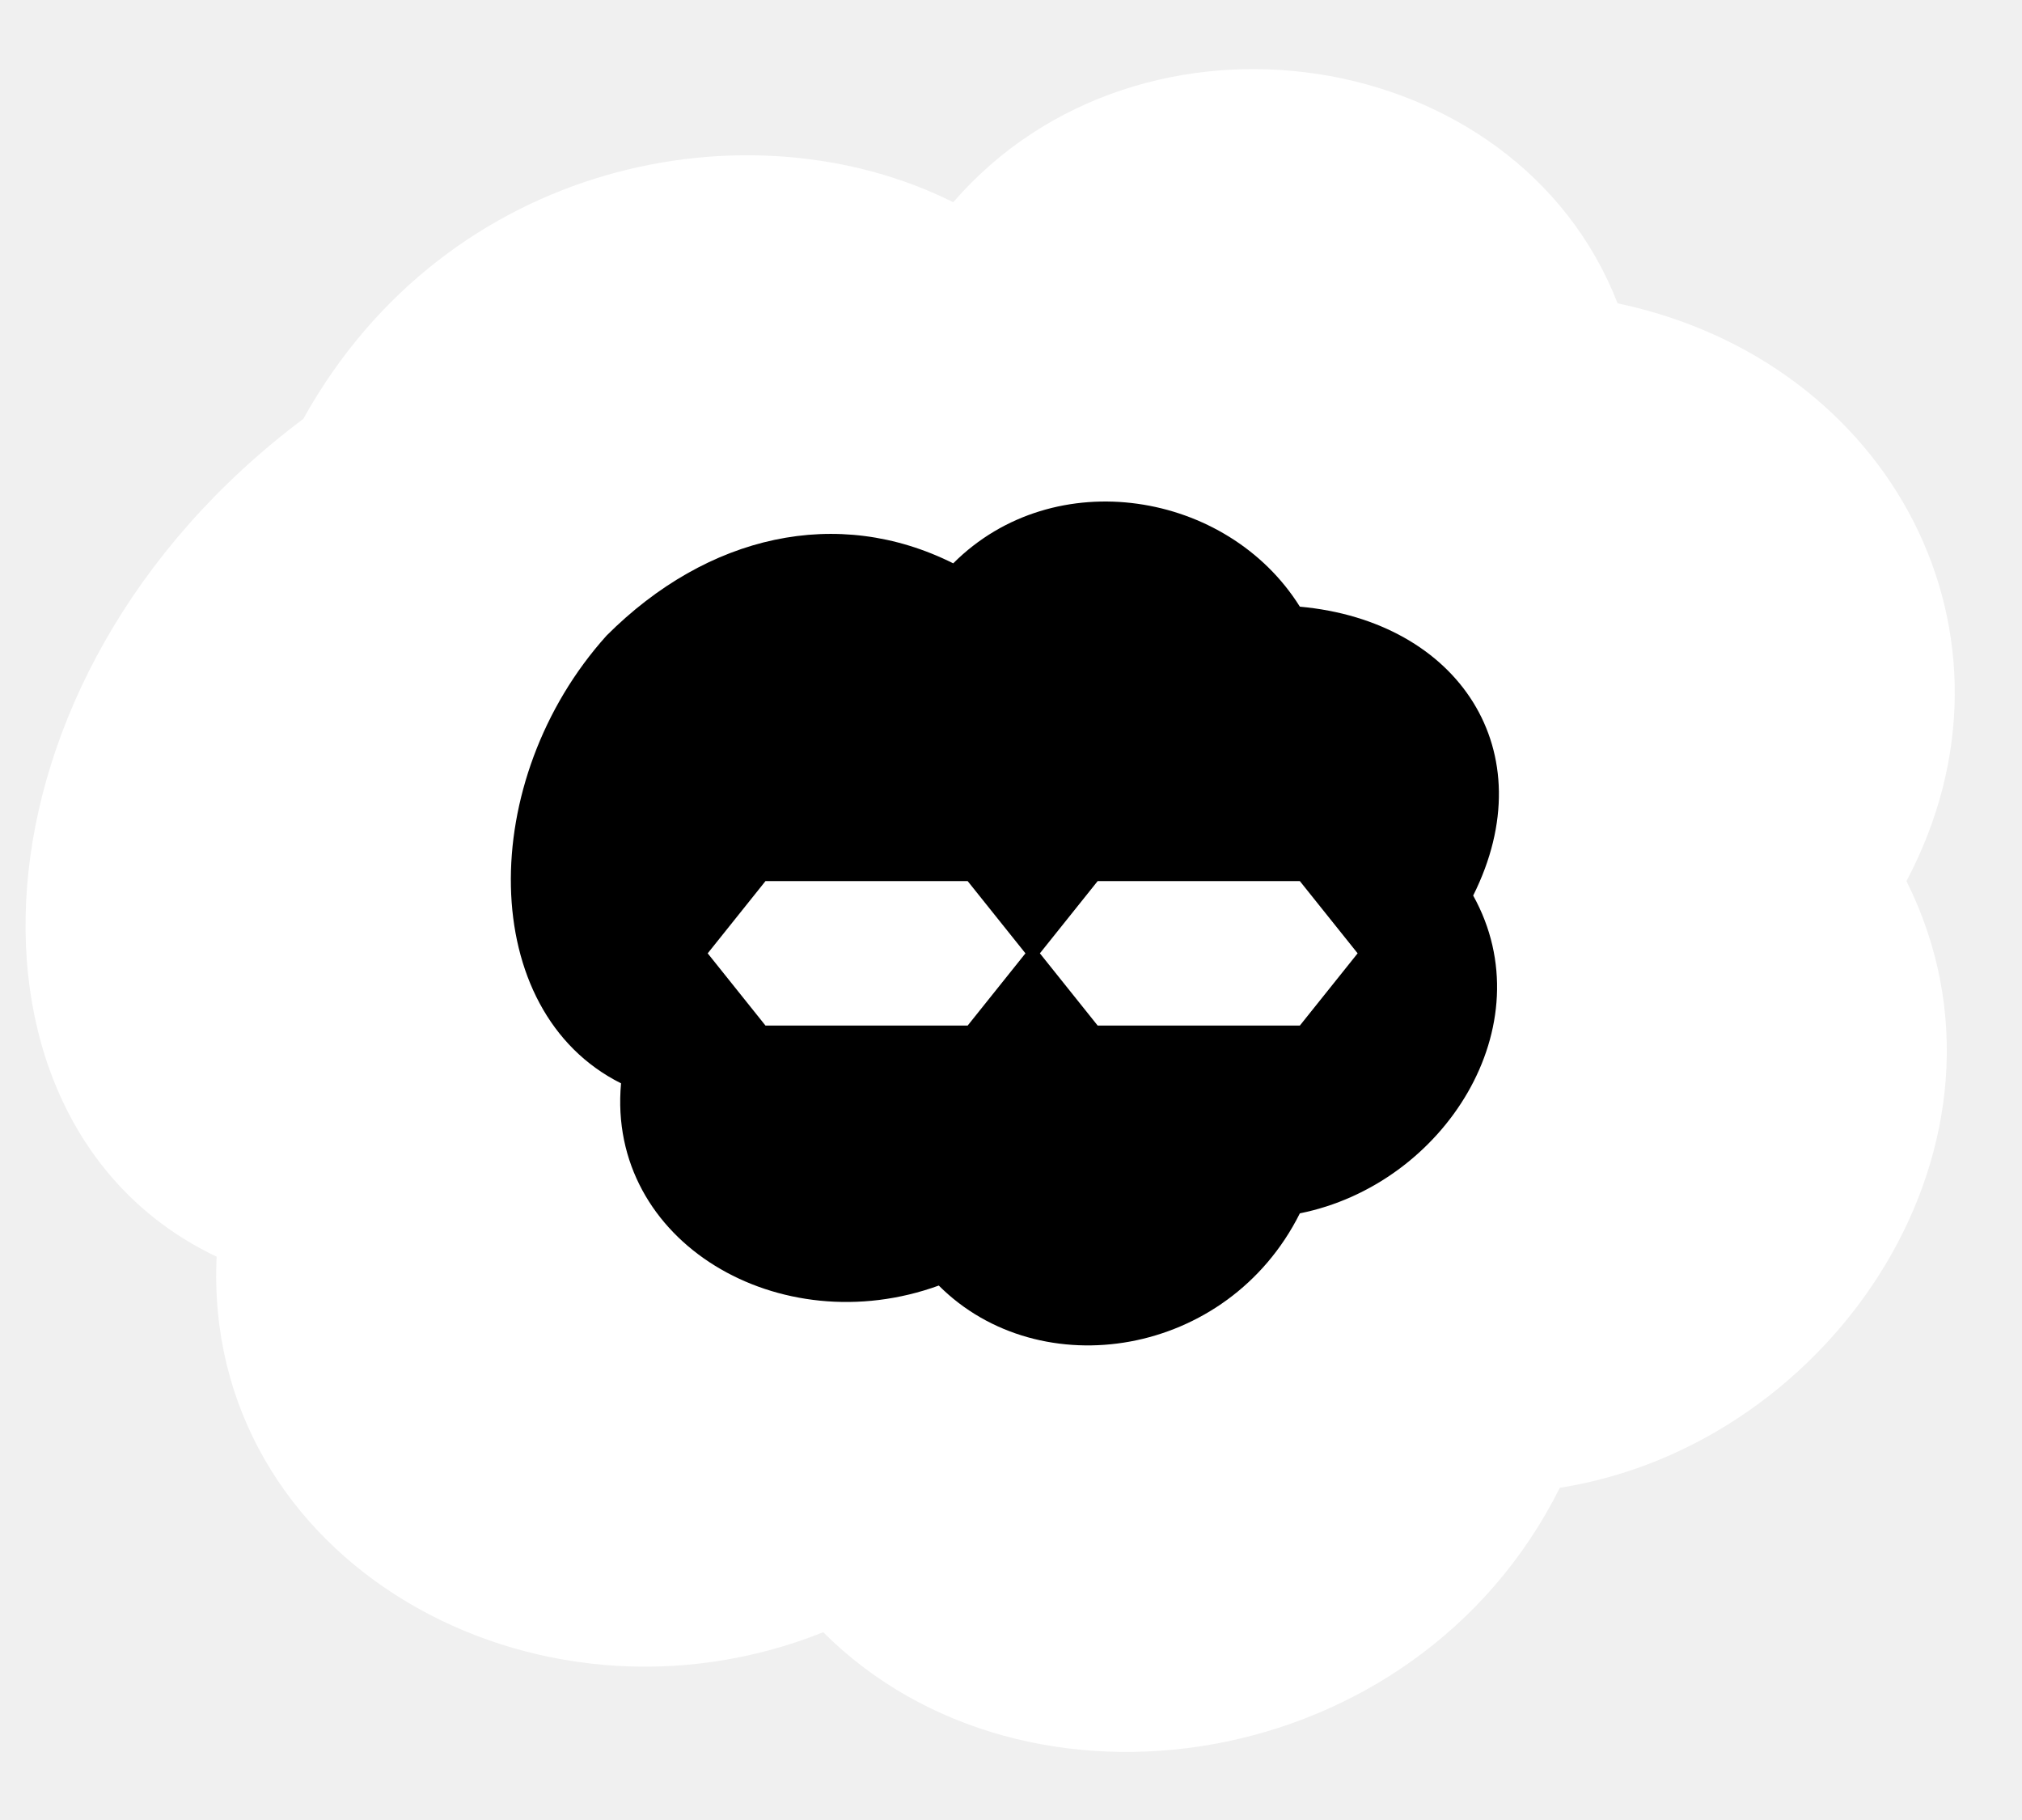
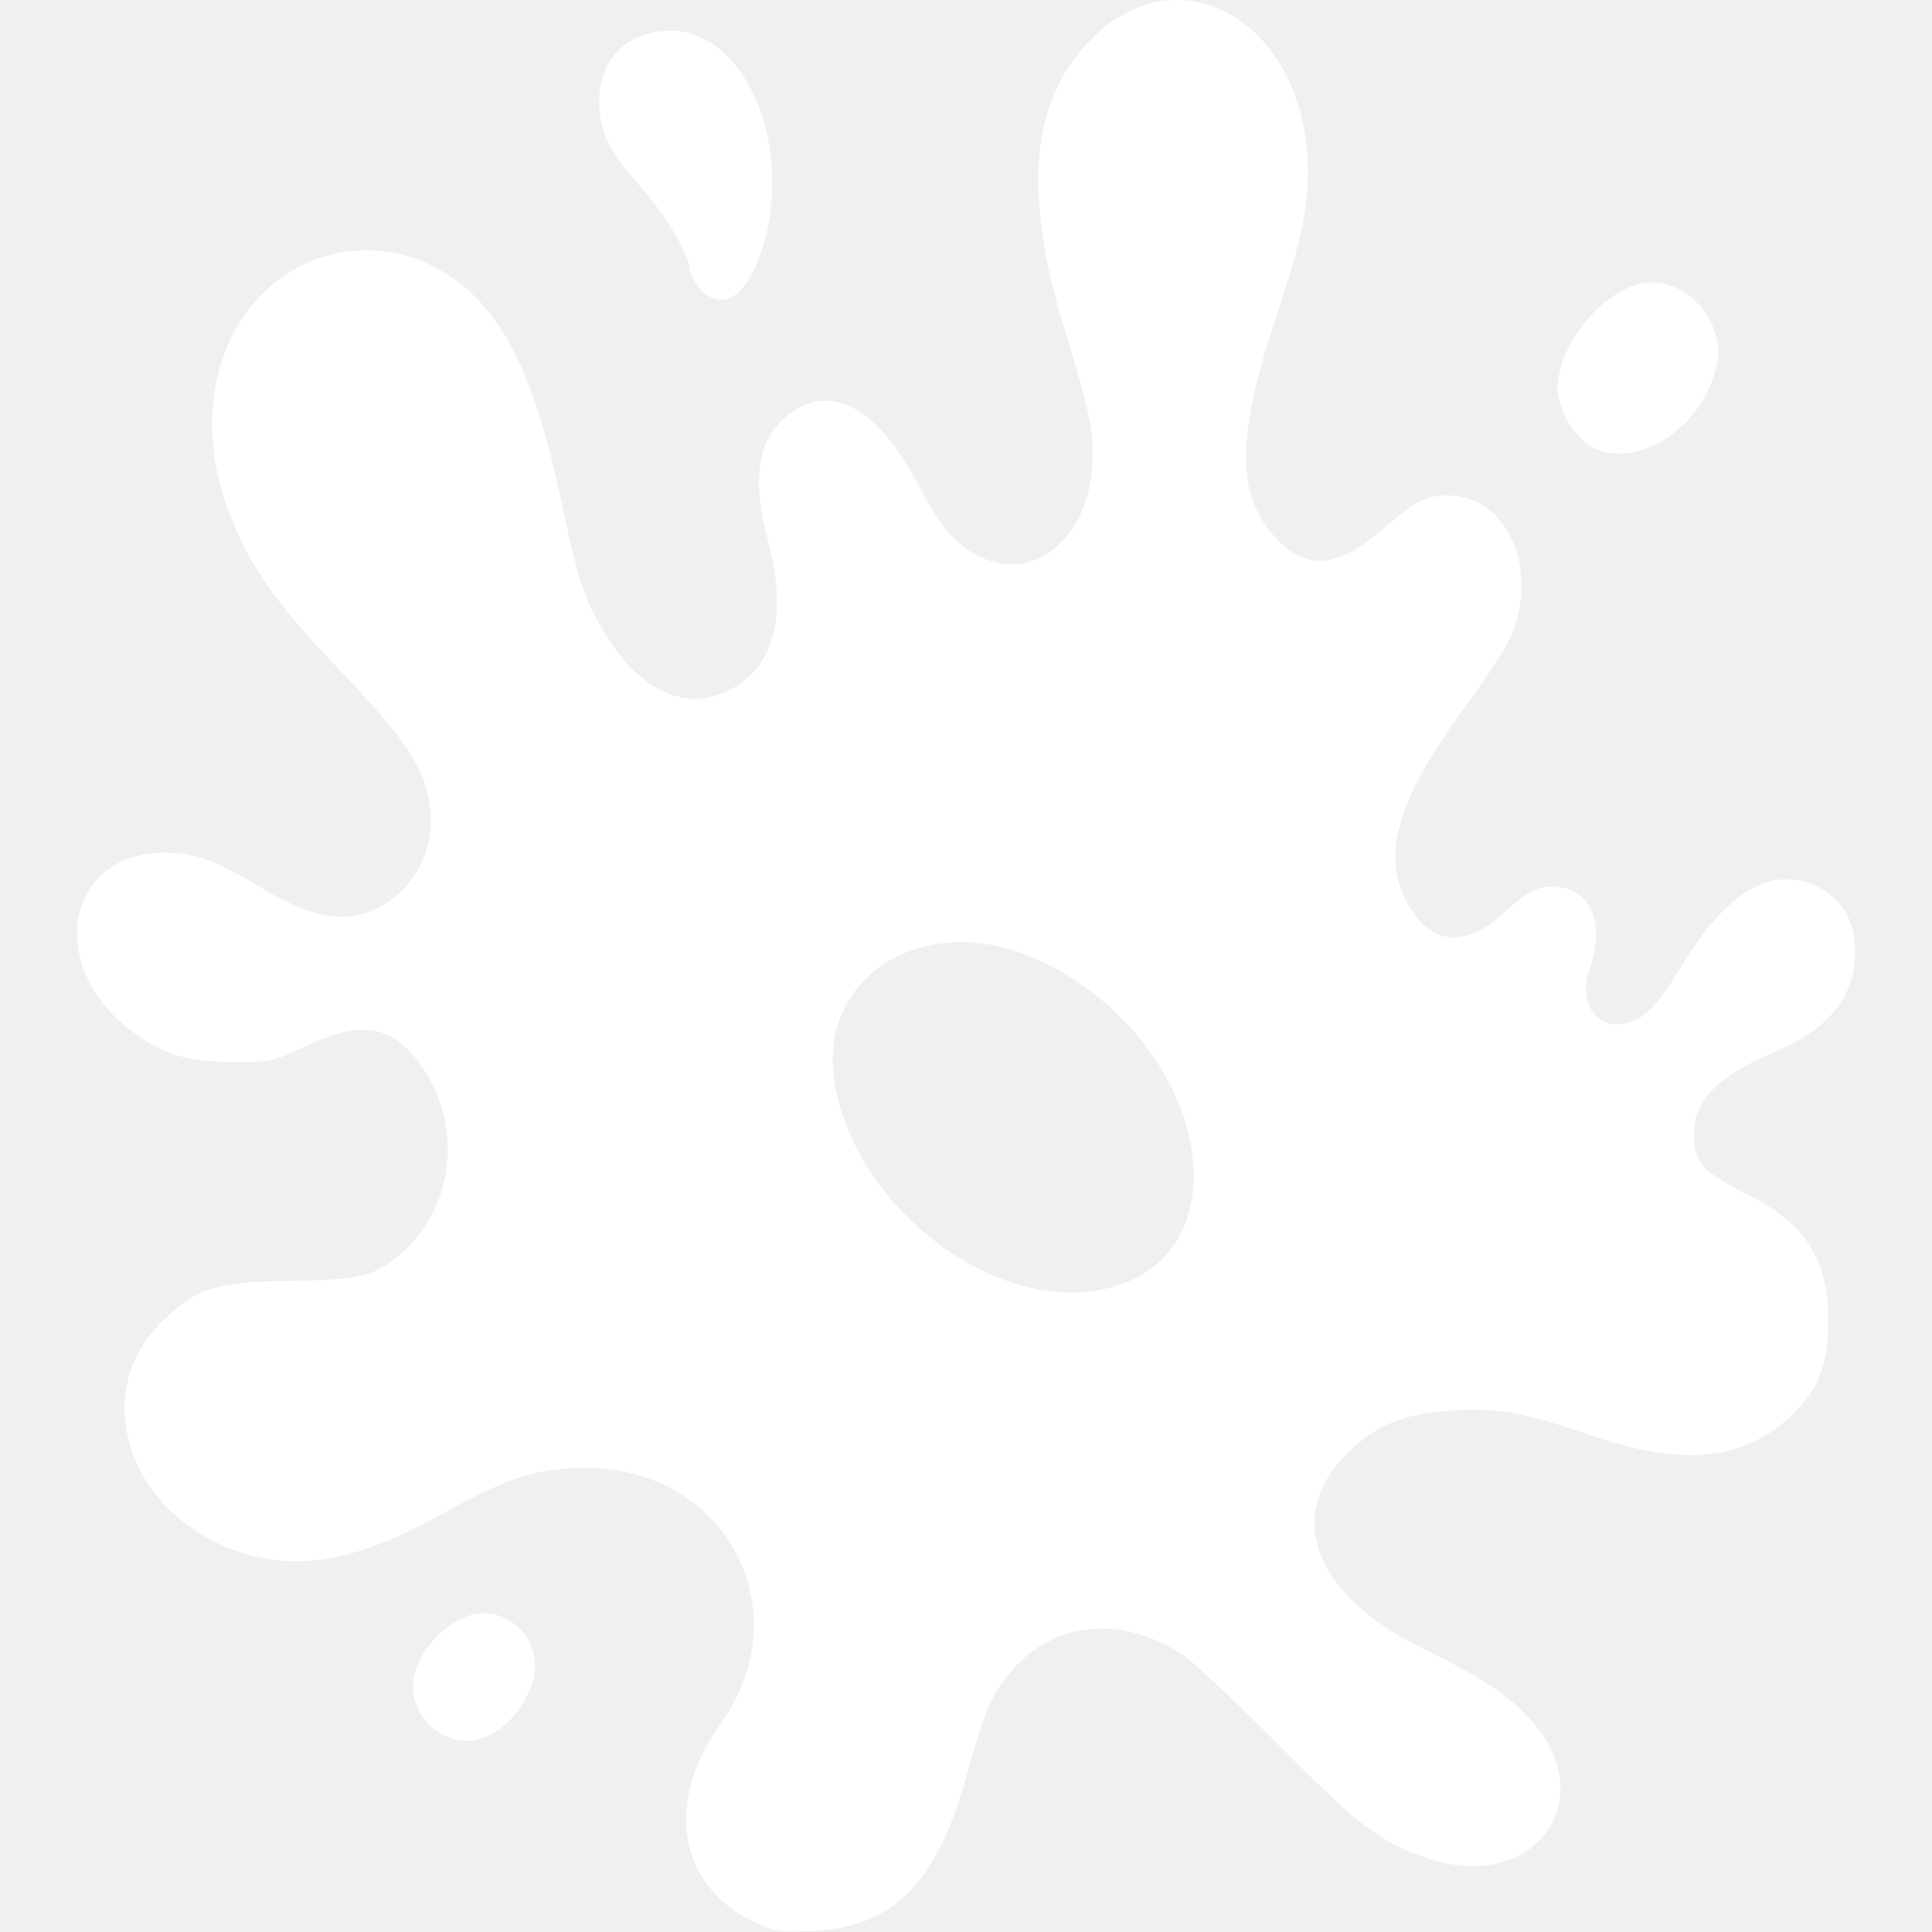
- <svg xmlns="http://www.w3.org/2000/svg" width="140" height="126" viewBox="0 0 140 126" preserveAspectRatio="xMidYMid meet">
-   <g fill="#ffffff">
-     <path d="M21 29c10-18 31-22 45-15 13-15 39-11 46 7 19 4 29 23 20 40 9 18-5 39-24 42-10 20-37 24-51 10-20 8-43-5-42-26-19-9-18-40 6-58Z" />
-     <path fill="#000000" d="M42 44c7-7 16-9 24-5 7-7 19-5 24 3 11 1 17 10 12 20 5 9-2 20-12 22-5 10-18 12-25 5-11 4-23-3-22-14-10-5-10-21-1-31Z" />
-     <path d="M53 61h14l4 5-4 5H53l-4-5 4-5ZM76 61h14l4 5-4 5H76l-4-5 4-5Z" />
+ <svg xmlns="http://www.w3.org/2000/svg" viewBox="0 0 464 503" width="256" height="256">
+   <g fill="white" stroke="none">
+     <path d="M 176.50 500.20 c -19.40 -9.40 -23.00 -30.90 -8.50 -51.20 21.90 -30.70 0.30 -68.70 -37.90 -66.80 -11.60 0.60 -18.50 3.10 -35.10 12.30 -21.10 11.70 -36.40 14.60 -51.70 9.70 -28.80 -9.20 -39.90 -40.80 -21.00 -59.70 9.30 -9.20 14.00 -10.80 33.70 -11.00 18.80 -0.30 22.50 -1.30 29.60 -7.80 12.90 -11.70 15.20 -31.60 5.50 -46.80 -7.50 -11.80 -15.90 -13.70 -30.40 -6.80 -9.10 4.30 -9.30 4.40 -19.70 4.40 -12.10 -0.10 -18.20 -2.00 -26.50 -8.30 -22.30 -16.90 -16.70 -46.10 8.70 -46.20 8.30 0.00 13.20 1.80 25.60 9.30 10.00 6.00 17.50 8.30 23.90 7.10 12.50 -2.10 21.50 -14.90 19.80 -27.90 -1.40 -10.80 -6.10 -17.90 -25.50 -38.10 -15.90 -16.70 -22.70 -26.90 -27.80 -41.60 -8.90 -26.20 -0.30 -52.10 20.80 -62.20 9.70 -4.60 22.60 -4.60 32.20 0.20 17.30 8.50 26.60 25.00 34.30 61.20 4.20 19.70 5.70 24.60 10.10 32.50 8.80 16.00 20.80 22.70 32.20 17.90 12.80 -5.30 17.00 -19.10 11.80 -38.90 -4.40 -16.60 -3.00 -26.60 4.50 -33.00 11.20 -9.40 23.80 -2.80 34.80 18.30 3.70 7.10 6.80 11.50 9.90 14.20 15.90 14.10 35.20 1.60 35.20 -22.80 0.00 -7.00 -1.20 -12.20 -7.10 -31.70 -11.30 -36.60 -9.10 -60.40 6.80 -76.40 23.60 -23.60 56.40 -3.40 56.30 34.70 0.00 10.10 -1.80 18.10 -8.40 38.20 -10.00 30.00 -10.20 45.20 -0.80 56.10 8.40 9.80 16.70 9.20 29.50 -2.00 7.50 -6.60 10.50 -8.10 16.20 -8.10 15.10 0.00 23.60 18.50 16.70 36.00 -1.20 3.00 -6.60 11.50 -12.00 18.70 -17.30 23.30 -22.00 38.20 -15.80 50.50 5.70 11.40 14.80 13.00 24.60 4.30 7.30 -6.50 9.60 -7.70 13.90 -7.70 9.60 0.20 13.70 9.50 9.50 21.30 -4.10 11.80 5.30 19.00 14.90 11.60 1.80 -1.40 5.70 -6.60 8.70 -11.70 11.80 -19.90 24.10 -27.10 36.00 -21.00 6.30 3.20 9.50 9.00 9.50 16.90 -0.10 11.80 -6.90 20.00 -21.20 26.10 -14.60 6.10 -20.80 12.50 -20.80 21.40 0.00 7.20 2.30 9.70 13.20 15.20 15.80 7.80 21.80 17.00 21.80 33.40 0.00 11.40 -2.70 18.20 -10.10 25.00 -12.30 11.30 -27.90 12.80 -51.40 4.80 -17.70 -6.10 -23.80 -7.20 -35.80 -6.60 -12.20 0.70 -19.30 3.30 -26.30 9.60 -18.50 16.60 -11.20 38.00 17.80 52.30 15.30 7.50 22.50 12.20 28.20 18.50 18.70 20.50 1.60 44.90 -25.50 36.60 -12.80 -4.00 -18.30 -8.00 -39.90 -29.80 -11.00 -11.10 -22.20 -21.60 -24.80 -23.40 -19.10 -12.70 -40.20 -7.70 -50.20 12.00 -1.40 2.80 -4.10 10.90 -6.00 18.00 -7.70 29.00 -19.30 40.90 -40.50 41.70 -8.80 0.40 -9.90 0.20 -15.50 -2.50 m 90.10 -164.30 c 39.10 -7.10 29.80 -63.30 -14.10 -85.20 -30.10 -15.00 -60.30 3.00 -54.50 32.50 6.10 31.40 40.50 57.80 68.60 52.70" />
+     <path d="M 99.50 453.00 c -6.70 -1.50 -11.40 -7.20 -11.50 -14.10 -0.10 -8.40 10.10 -18.90 18.30 -18.90 9.40 0.00 16.00 9.70 12.60 18.70 -3.60 9.80 -12.00 15.90 -19.40 14.30" />
+     <path d="M 393.90 115.70 c -4.00 -2.60 -7.90 -9.80 -7.90 -14.40 0.00 -10.80 10.50 -24.40 21.00 -27.30 11.10 -3.00 22.80 8.80 20.50 20.70 -3.10 16.90 -22.10 28.70 -33.60 21.00" />
+     <path d="M 162.60 74.90 c -1.40 -1.70 -2.60 -3.80 -2.60 -4.70 0.00 -3.80 -6.20 -14.30 -12.40 -21.20 -8.50 -9.50 -11.10 -14.70 -11.10 -22.70 0.00 -10.90 7.40 -18.30 18.50 -18.30 20.50 0.00 33.10 32.40 23.00 59.40 -4.00 10.60 -10.20 13.70 -15.40 7.50" />
  </g>
</svg>
